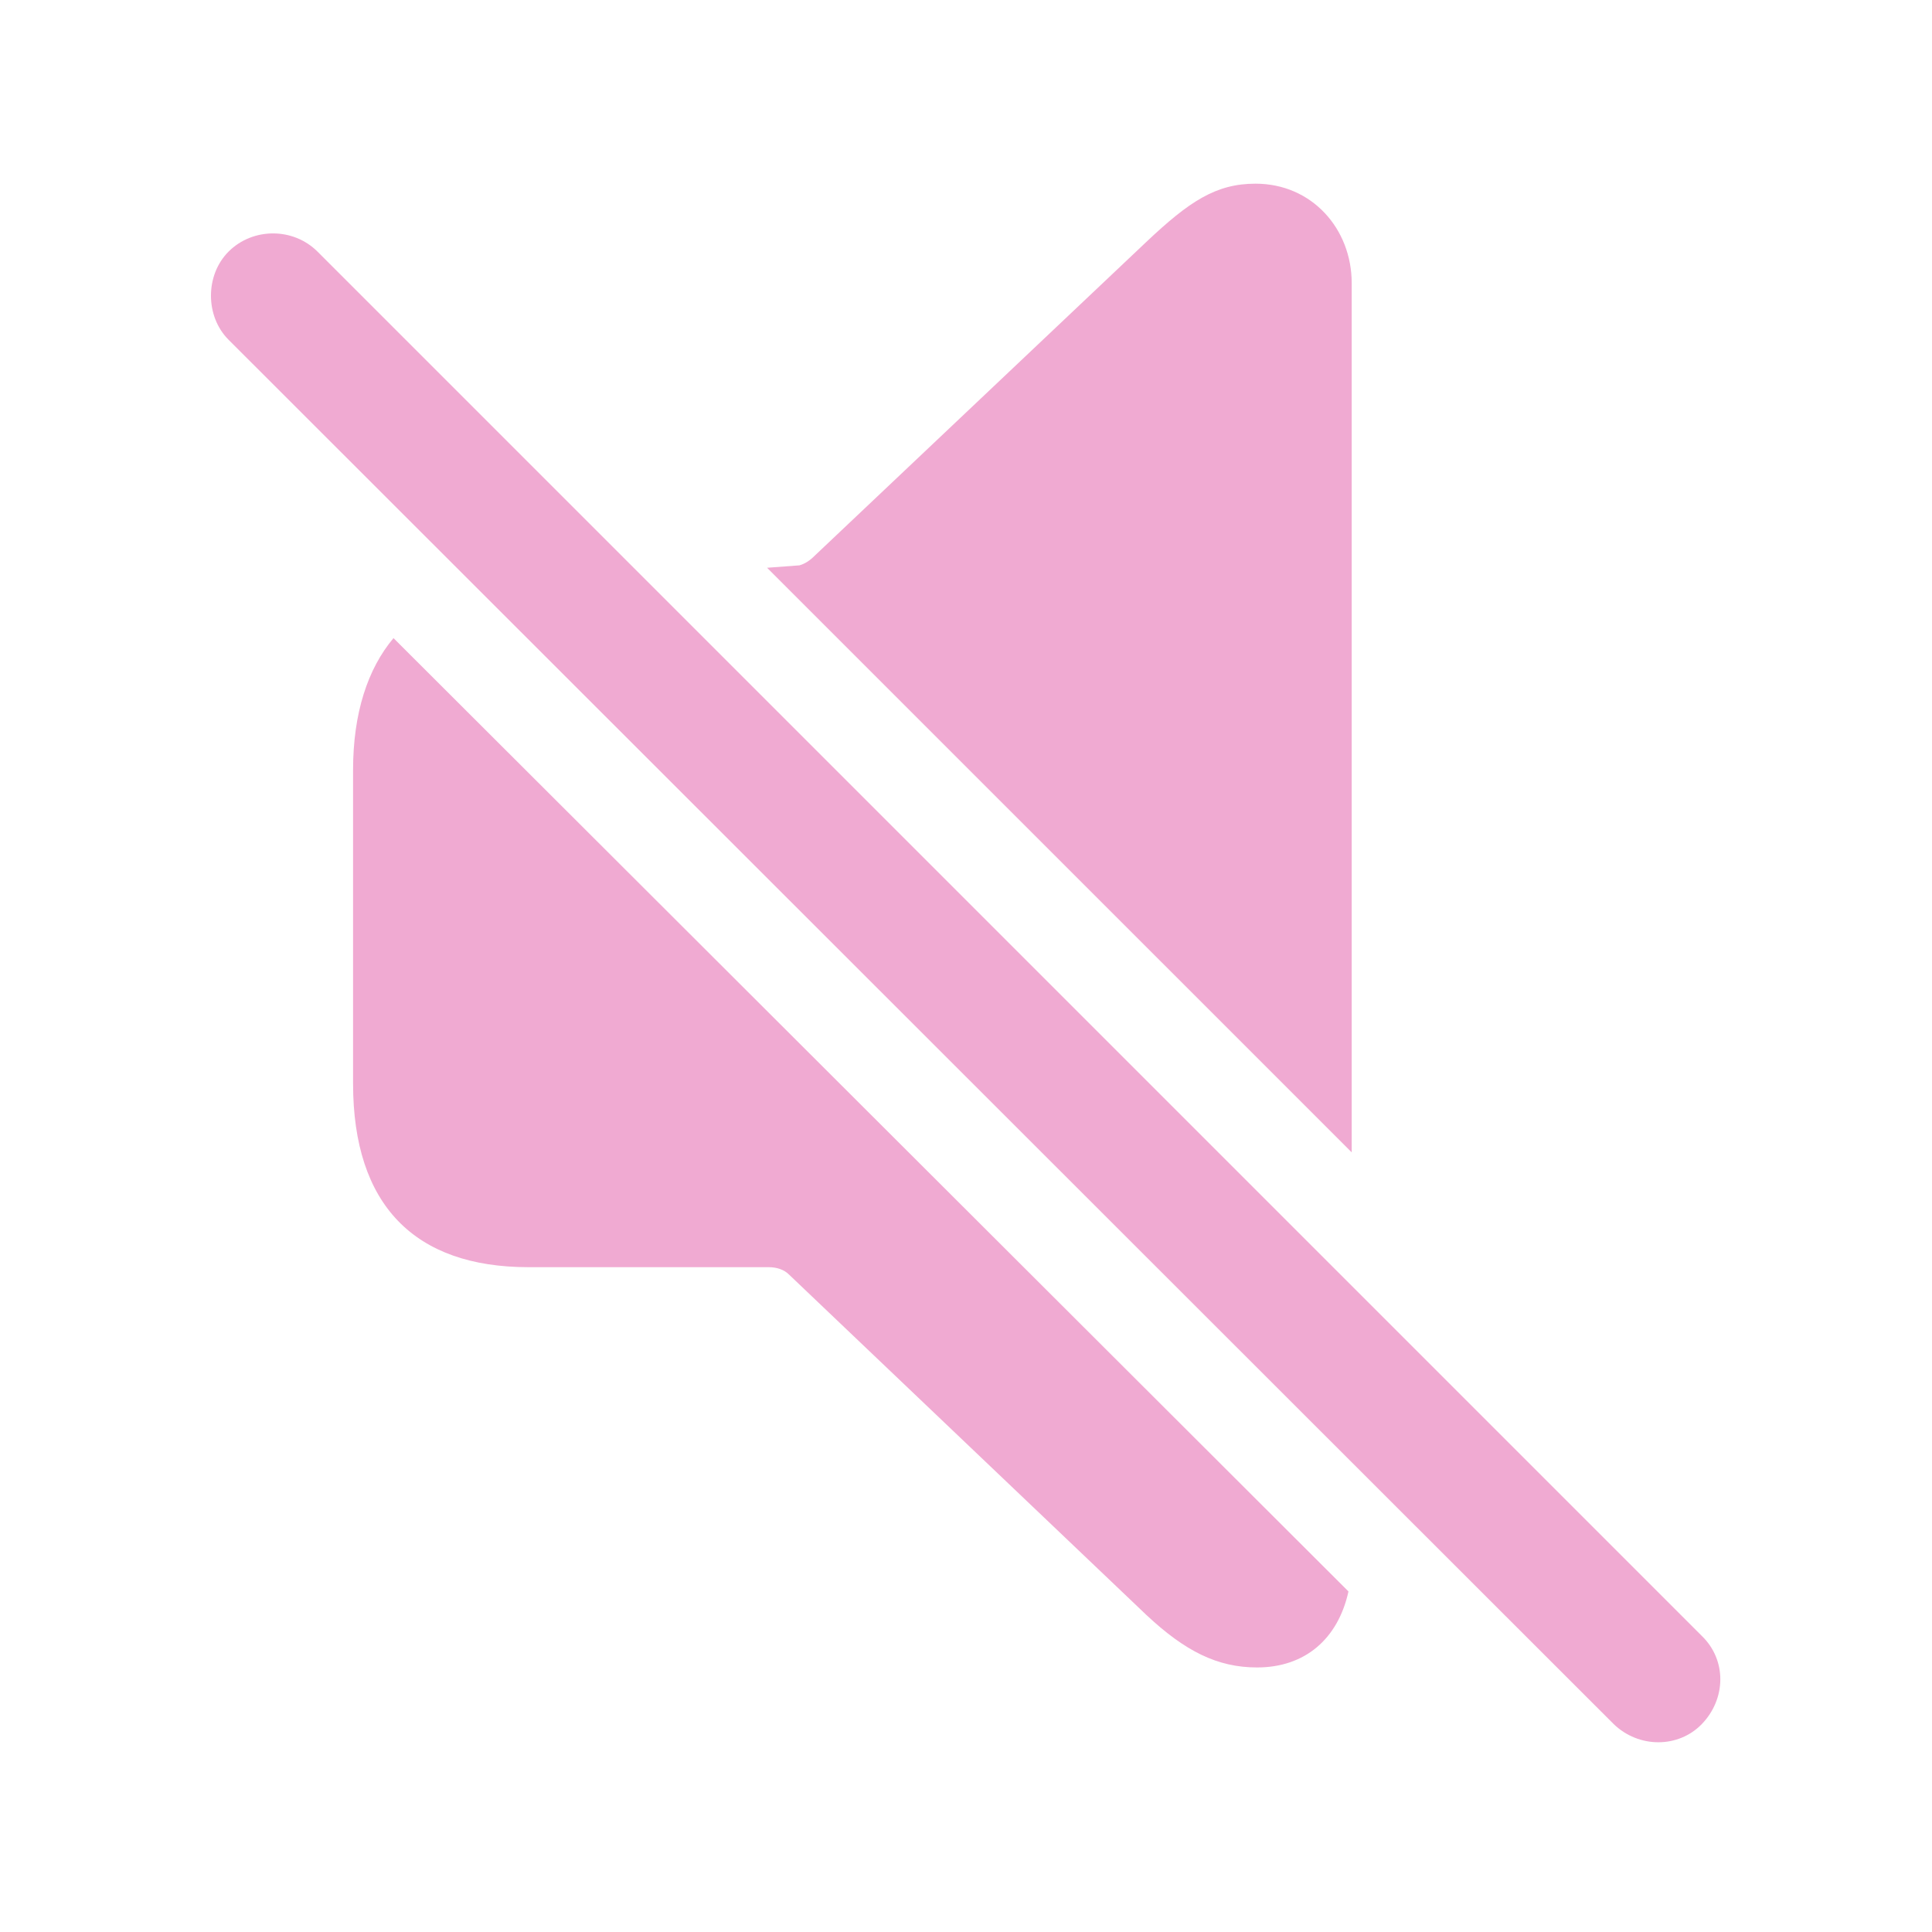
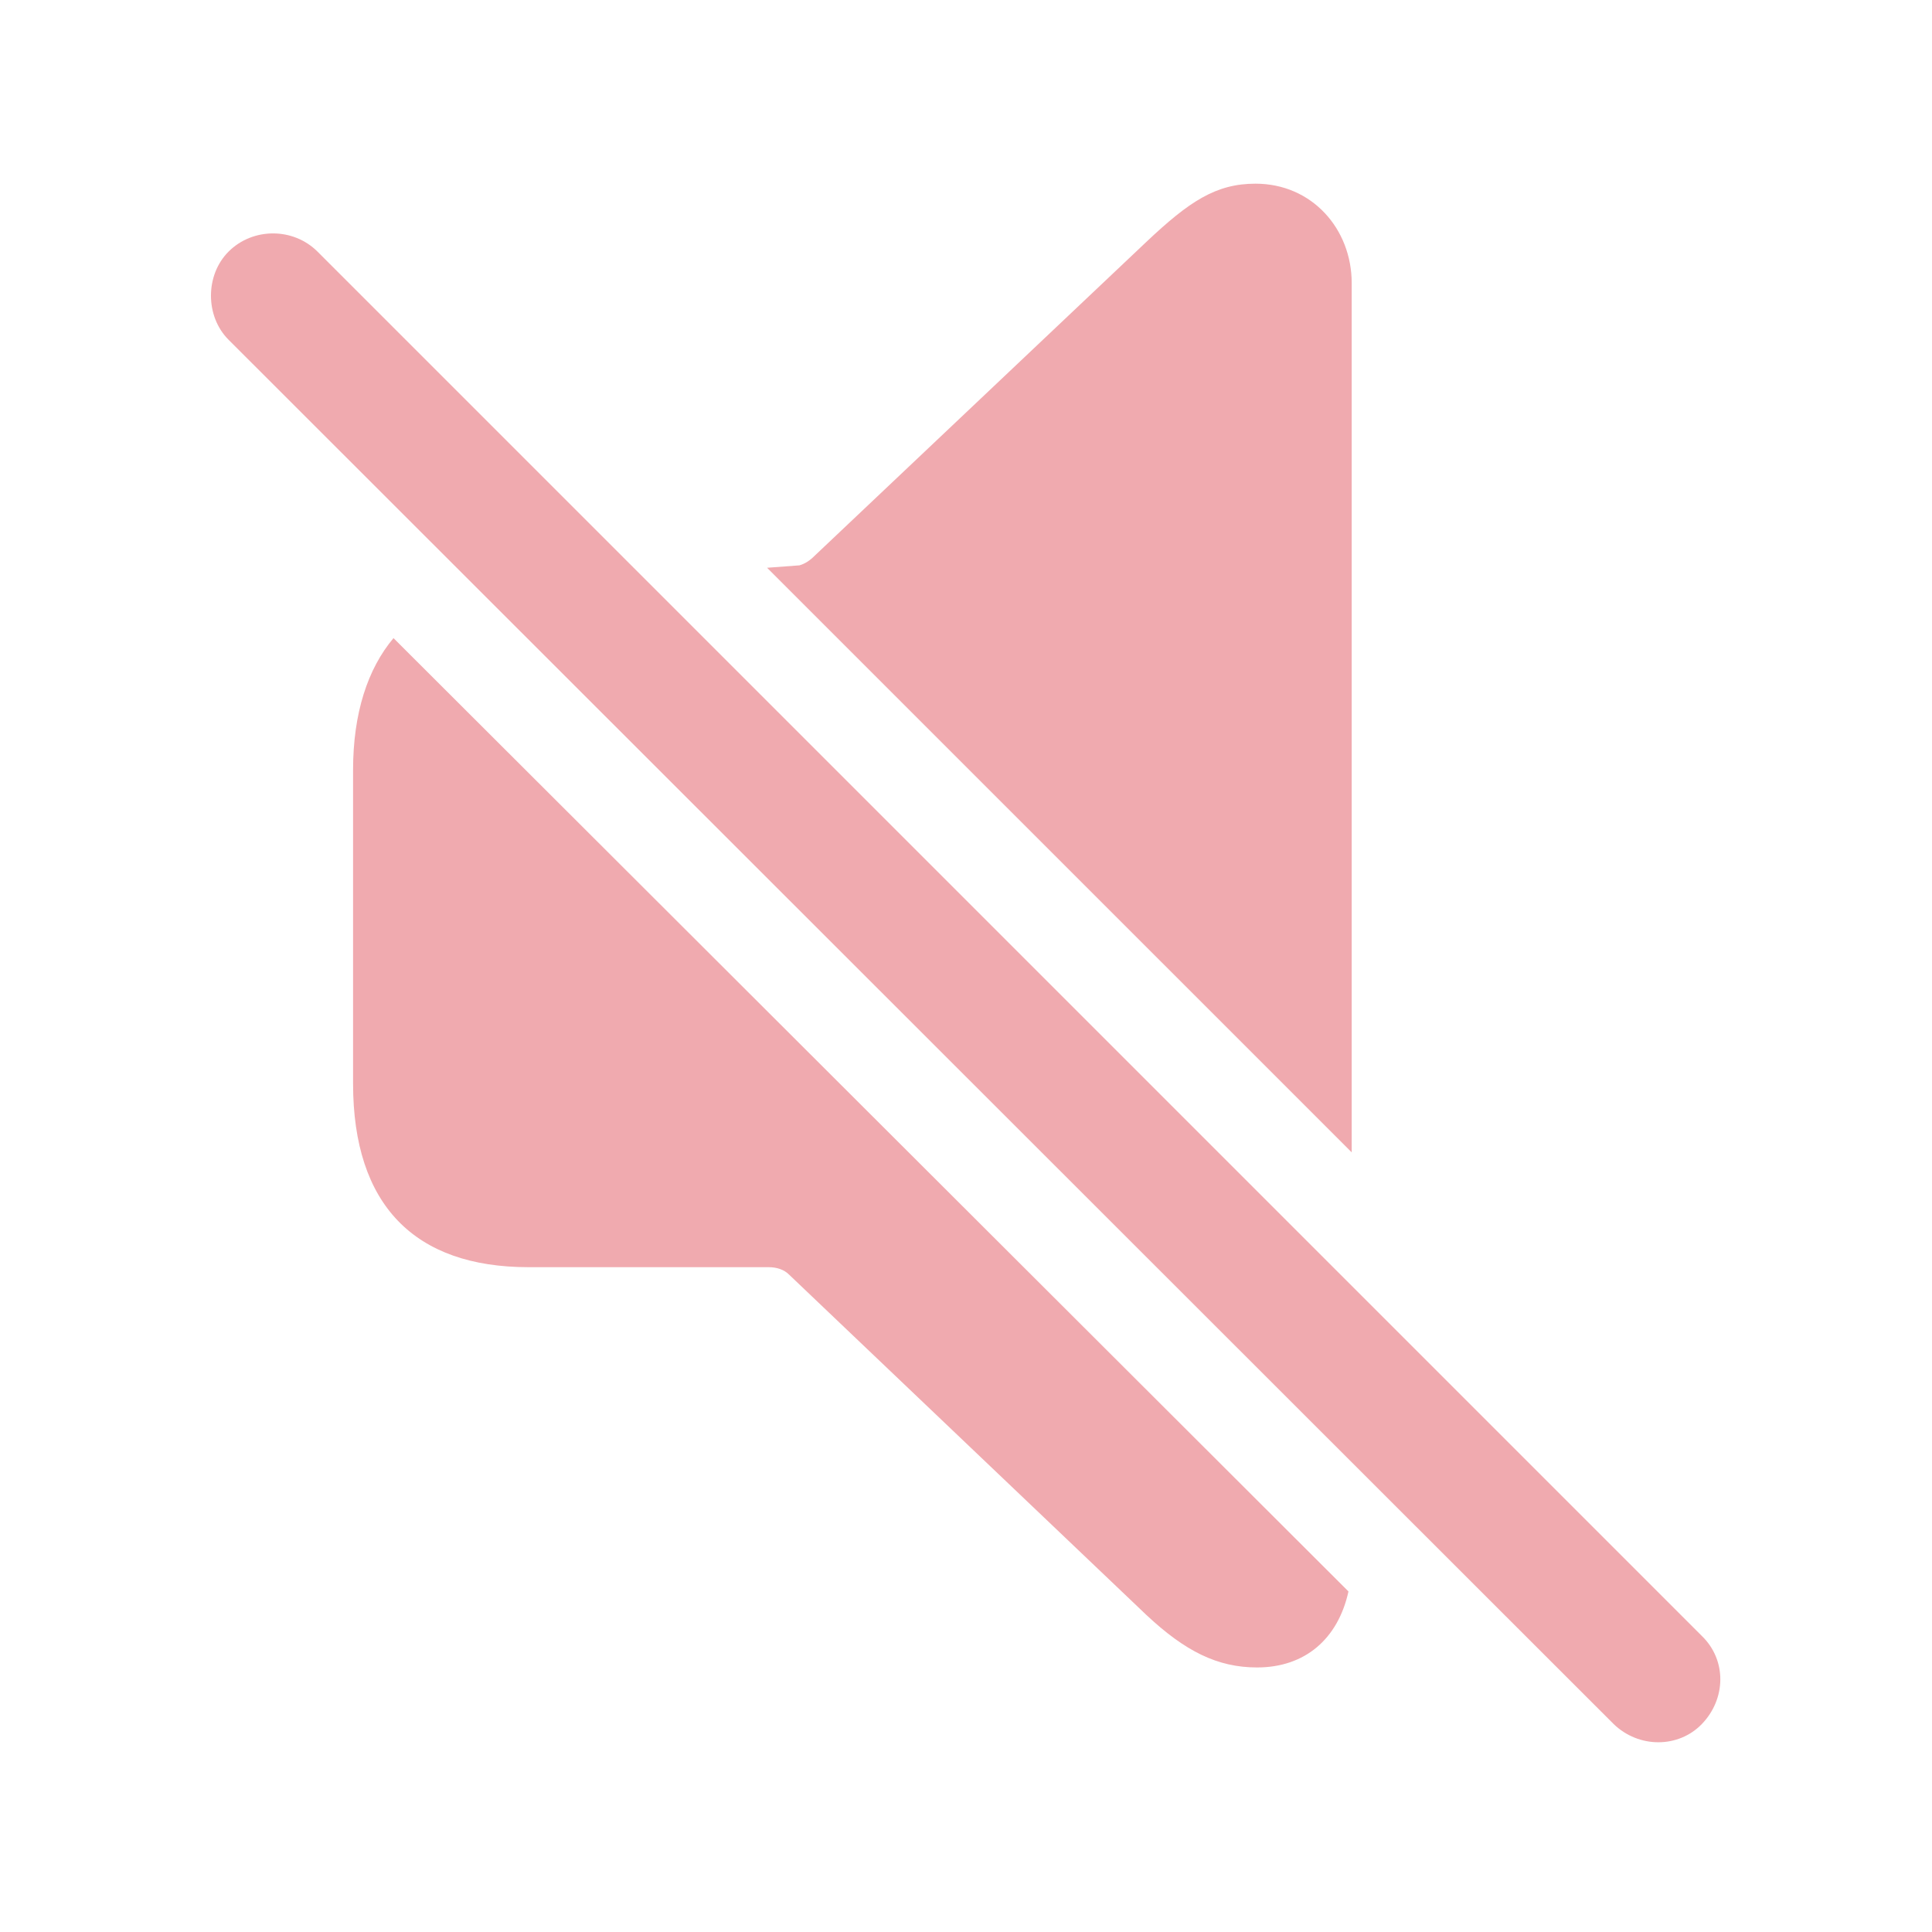
- <svg fill="#F0AAD2" width="120px" height="120px" viewBox="0 0 56 56">
+ <svg fill="#F0AAAF" width="120px" height="120px" viewBox="0 0 56 56">
  <path d="M 39.18 33.402 L 39.18 8.207 C 39.18 6.637 38.031 5.324 36.391 5.324 C 35.242 5.324 34.469 5.84 33.227 7.012 L 23.617 16.105 C 23.477 16.246 23.336 16.34 23.172 16.387 L 22.234 16.457 Z M 46.773 49.973 C 47.5 50.676 48.648 50.676 49.328 49.973 C 50.031 49.246 50.055 48.121 49.328 47.418 L 9.203 7.293 C 8.5 6.59 7.328 6.59 6.625 7.293 C 5.945 7.973 5.945 9.168 6.625 9.848 Z M 36.437 48.332 C 37.82 48.332 38.781 47.512 39.086 46.129 L 11.406 18.496 C 10.656 19.387 10.234 20.676 10.234 22.316 L 10.234 31.41 C 10.234 34.926 12.015 36.73 15.32 36.73 L 22.281 36.73 C 22.515 36.73 22.727 36.801 22.867 36.941 L 33.227 46.809 C 34.352 47.863 35.289 48.332 36.437 48.332 Z" />
</svg>
